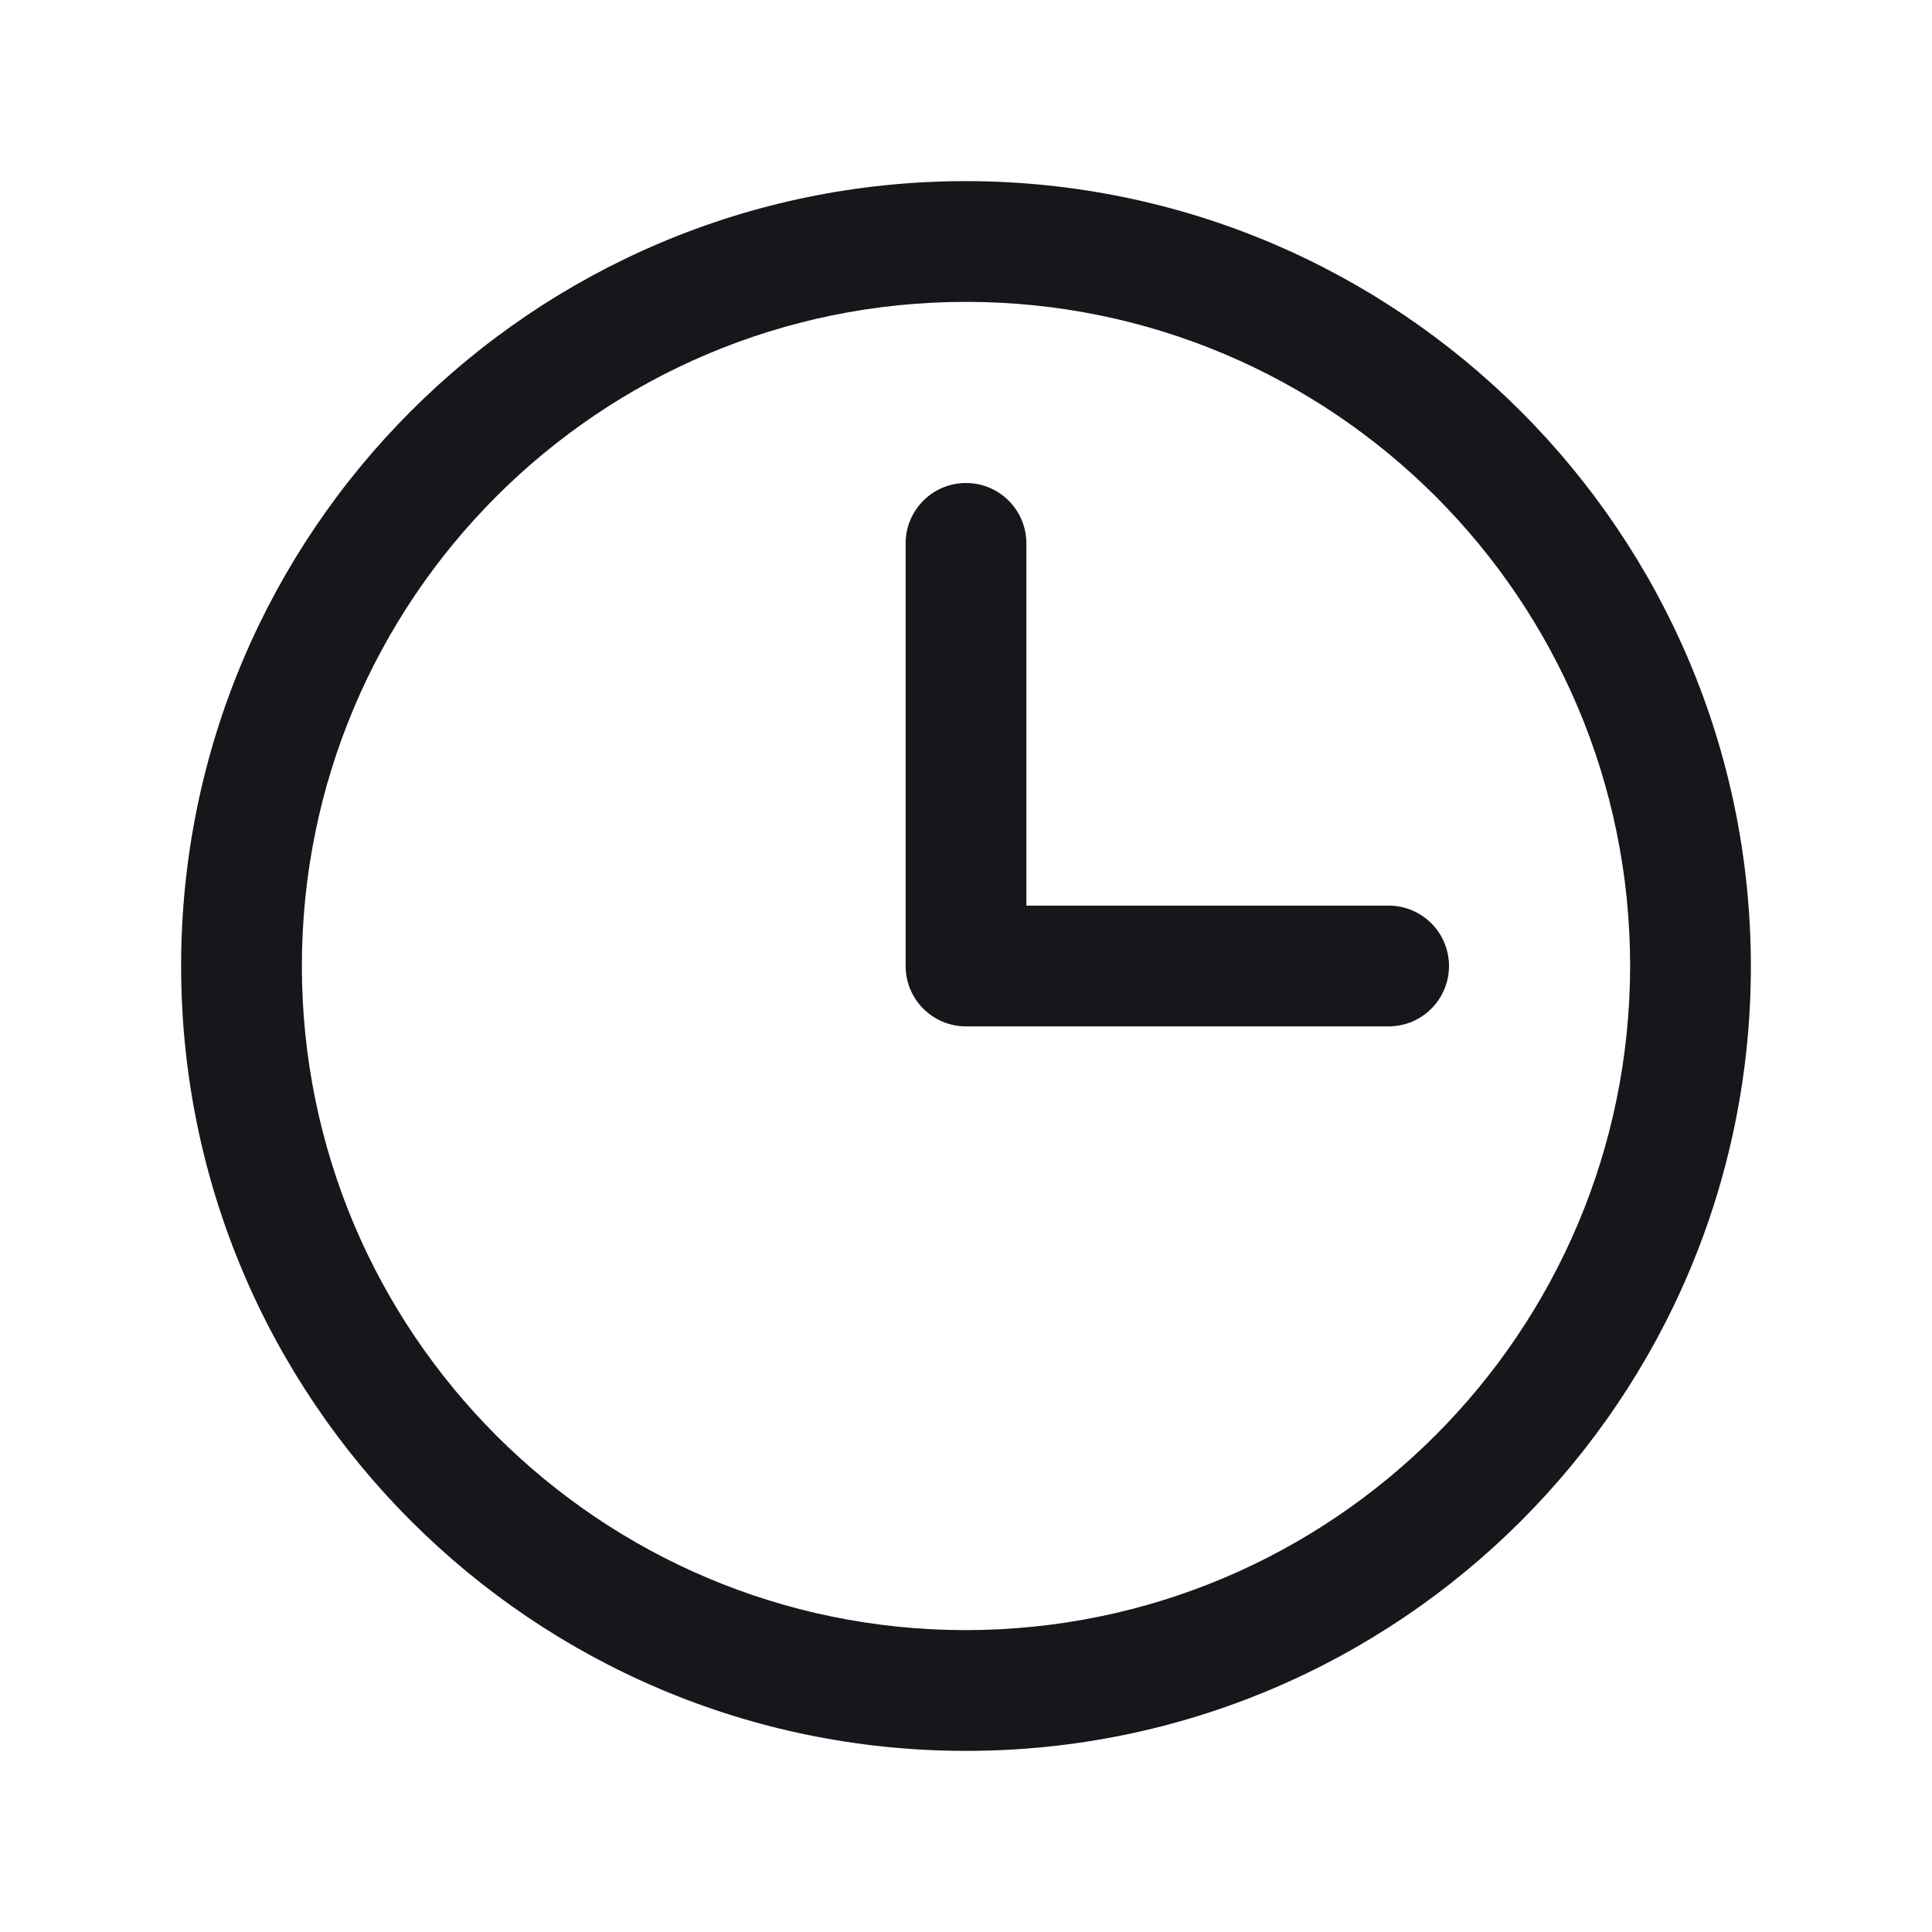
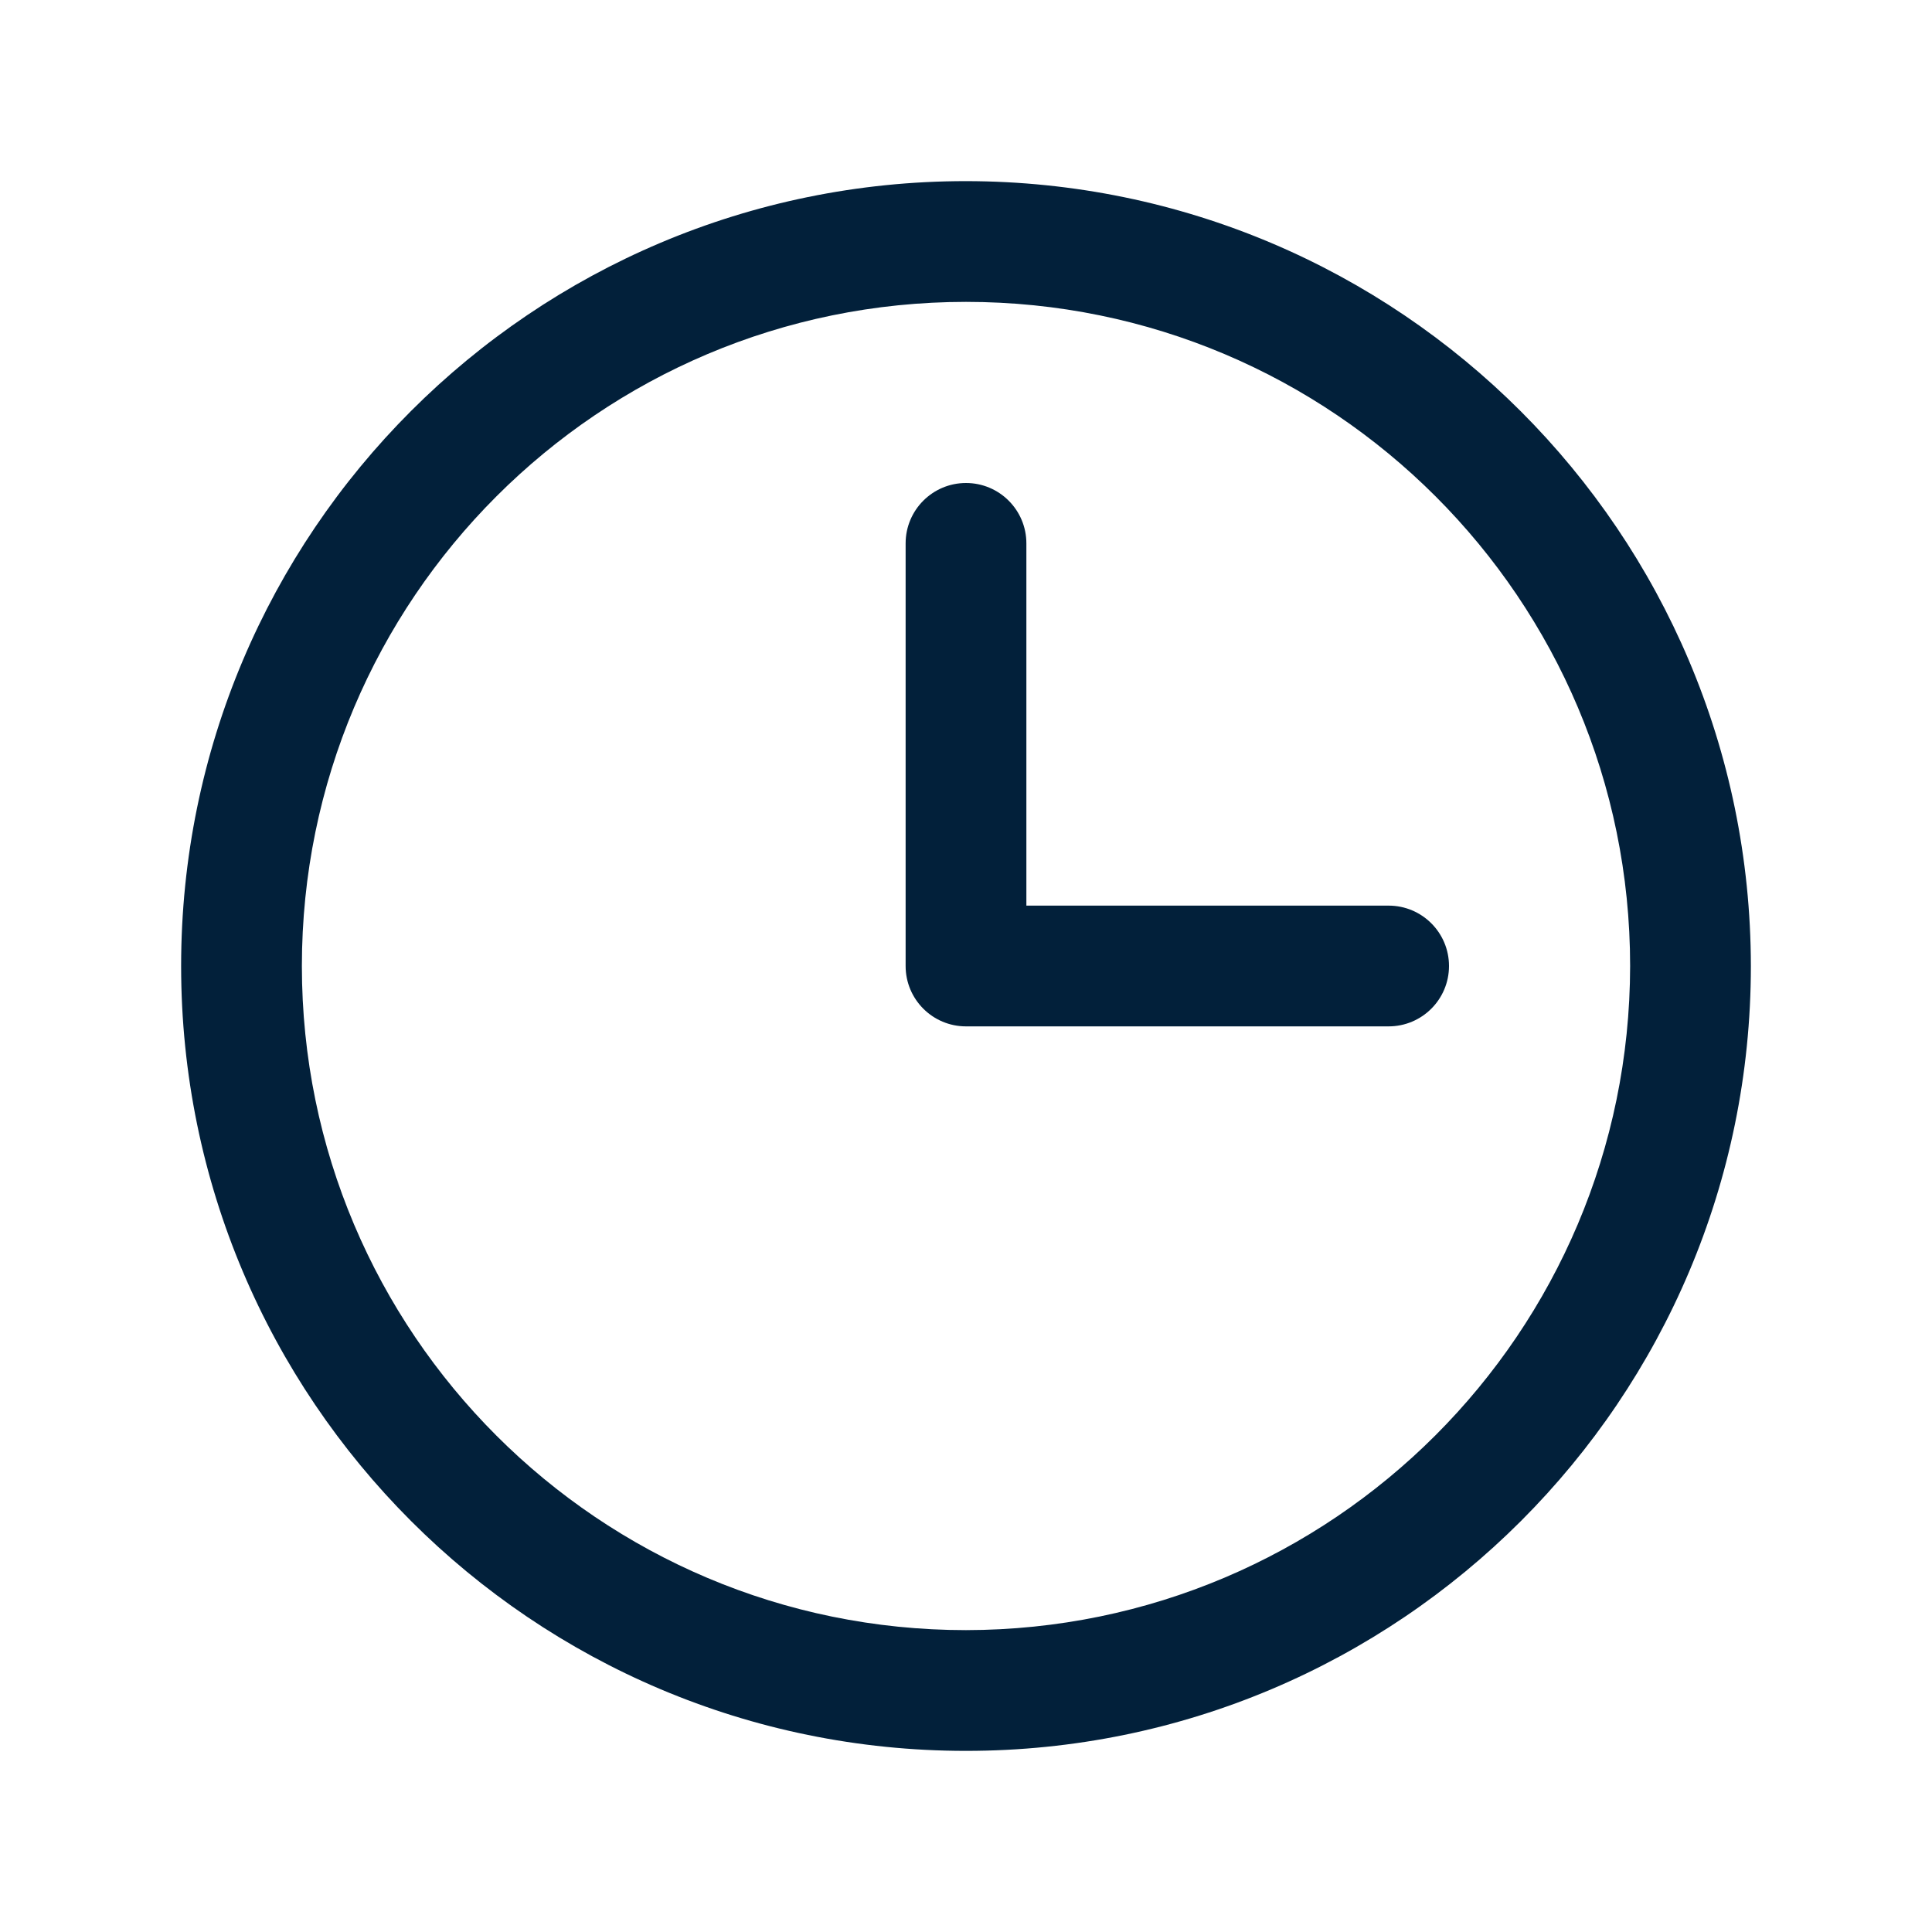
- <svg xmlns="http://www.w3.org/2000/svg" viewBox="0 0 256 256" width="24" height="24" fill="#16171B">
+ <svg xmlns="http://www.w3.org/2000/svg" viewBox="0 0 256 256" width="24" height="24" fill="#02203A">
  <path d="M128,24A104,104,0,1,0,232,128,104.11,104.11,0,0,0,128,24Zm0,192a88,88,0,1,1,88-88A88.1,88.1,0,0,1,128,216Zm64-88a8,8,0,0,1-8,8H128a8,8,0,0,1-8-8V72a8,8,0,0,1,16,0v48h48A8,8,0,0,1,192,128Z" />
</svg>
